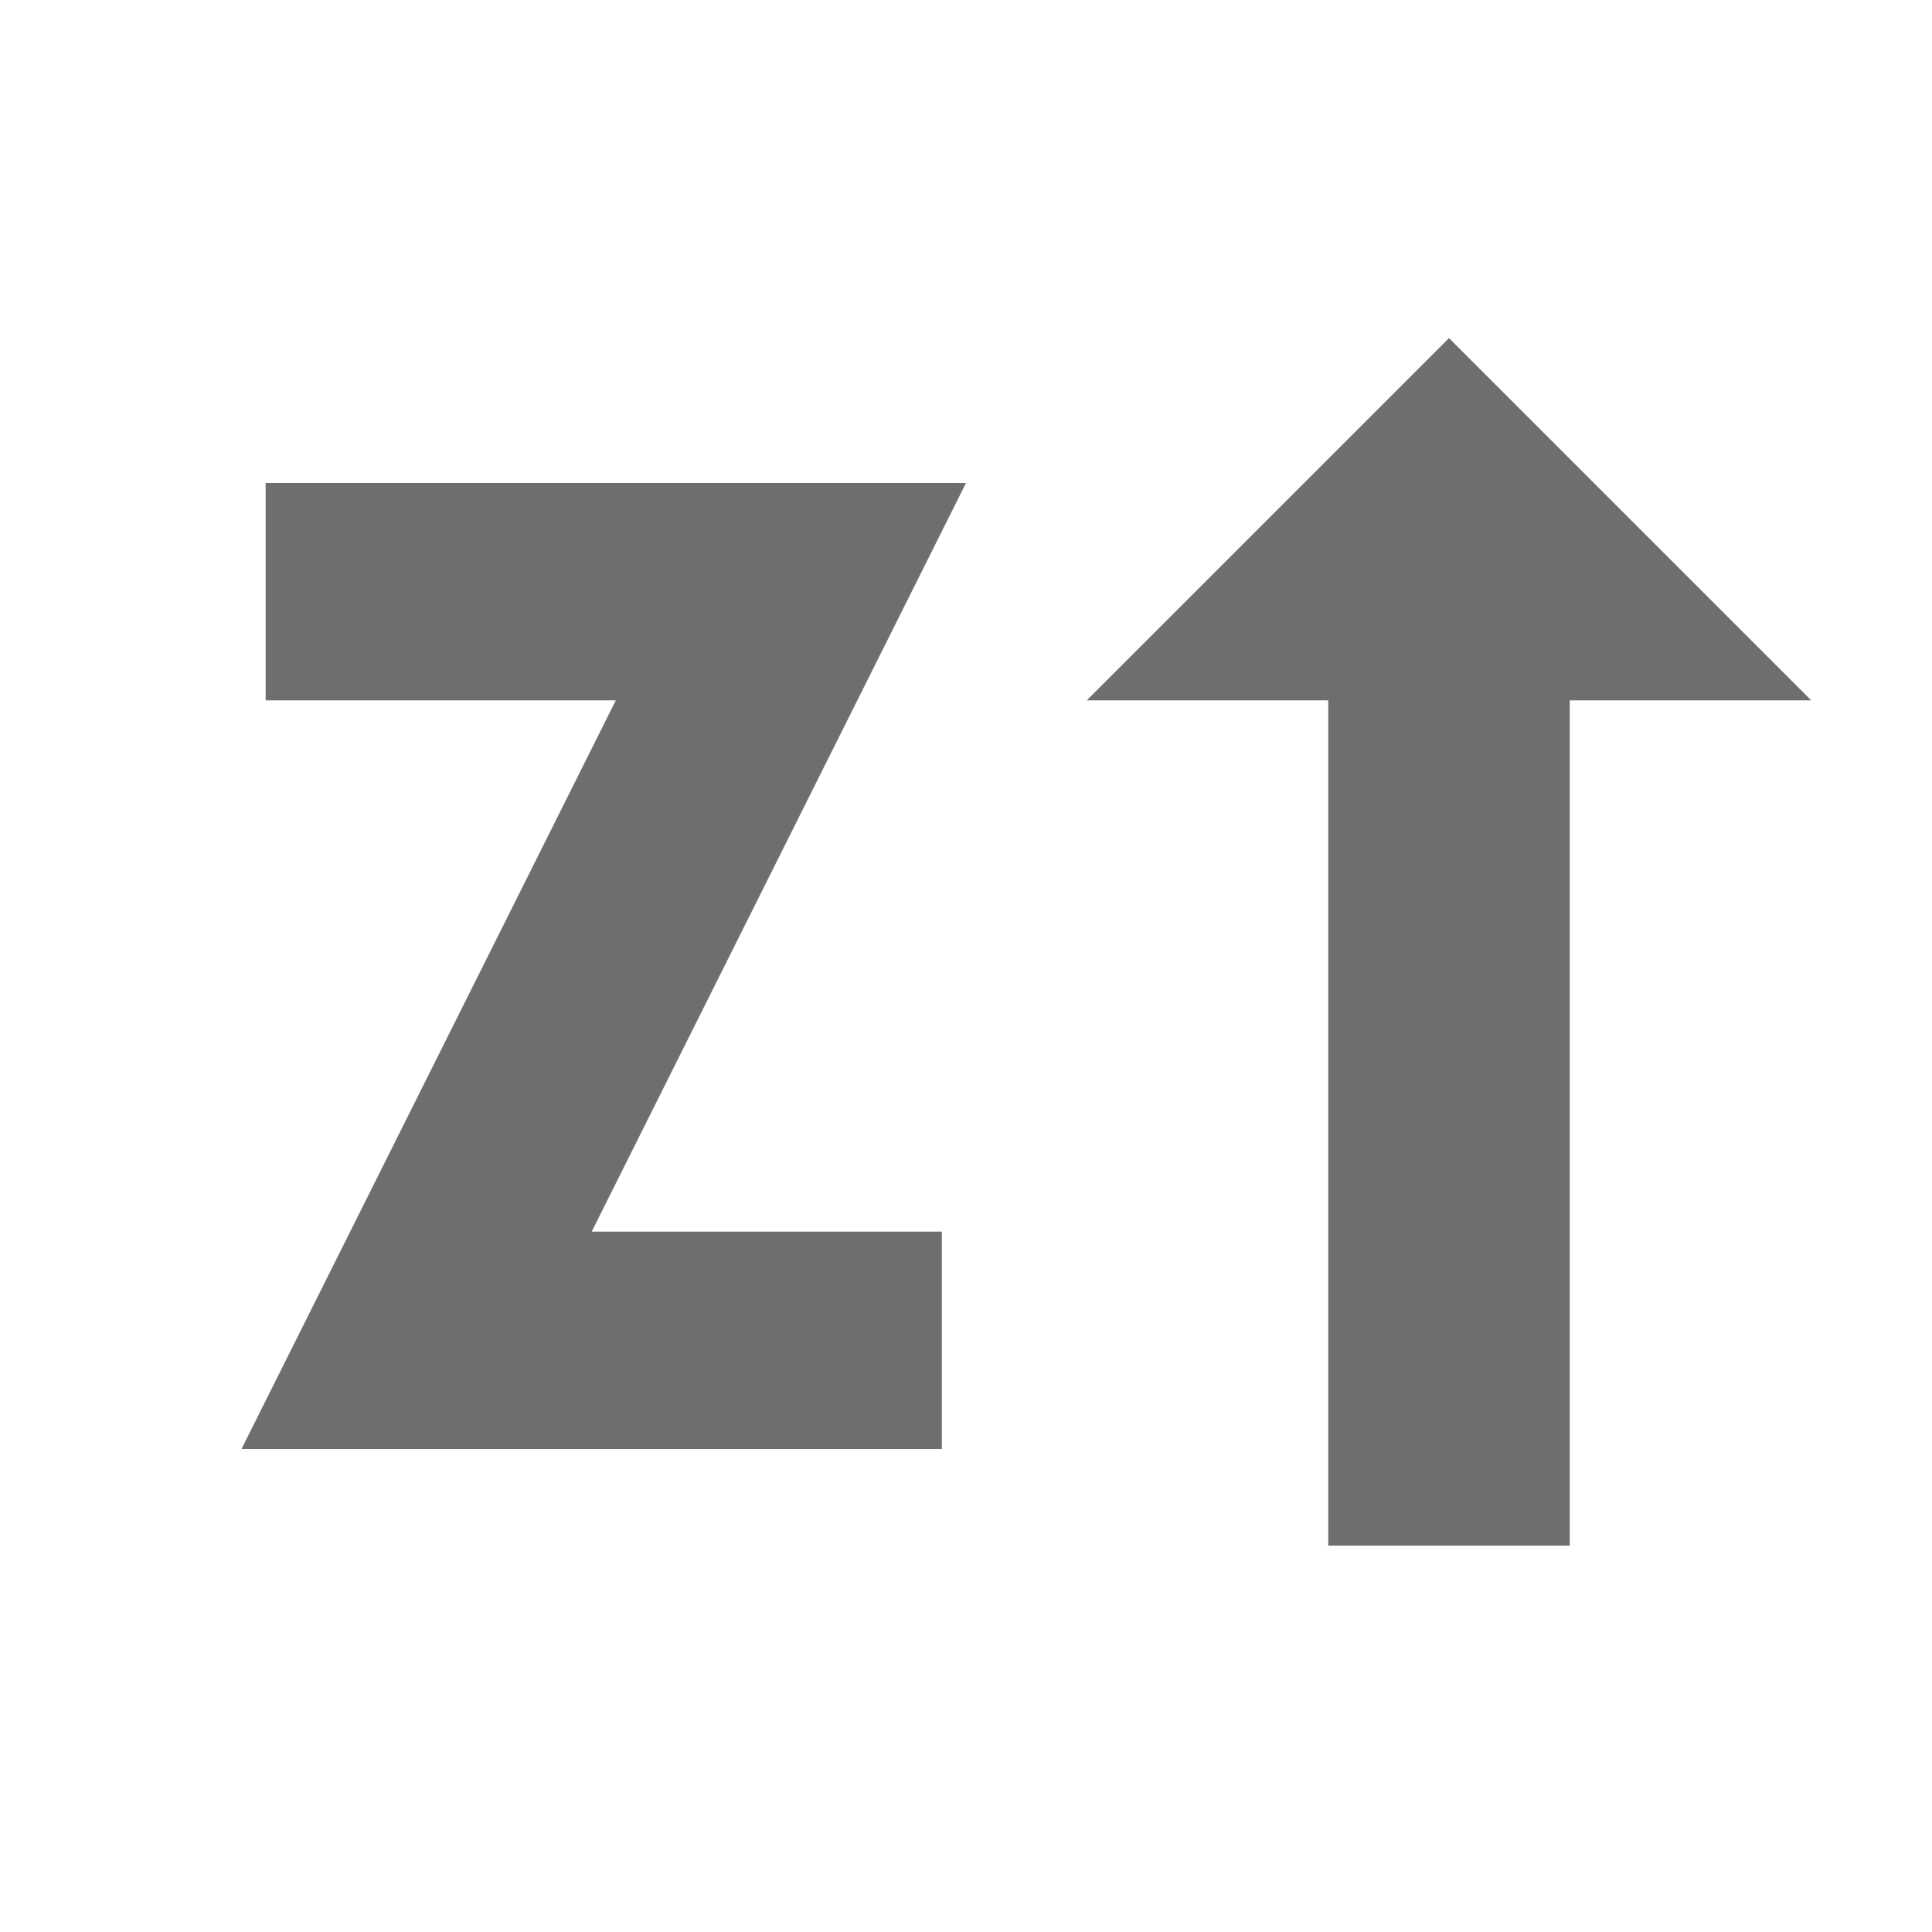
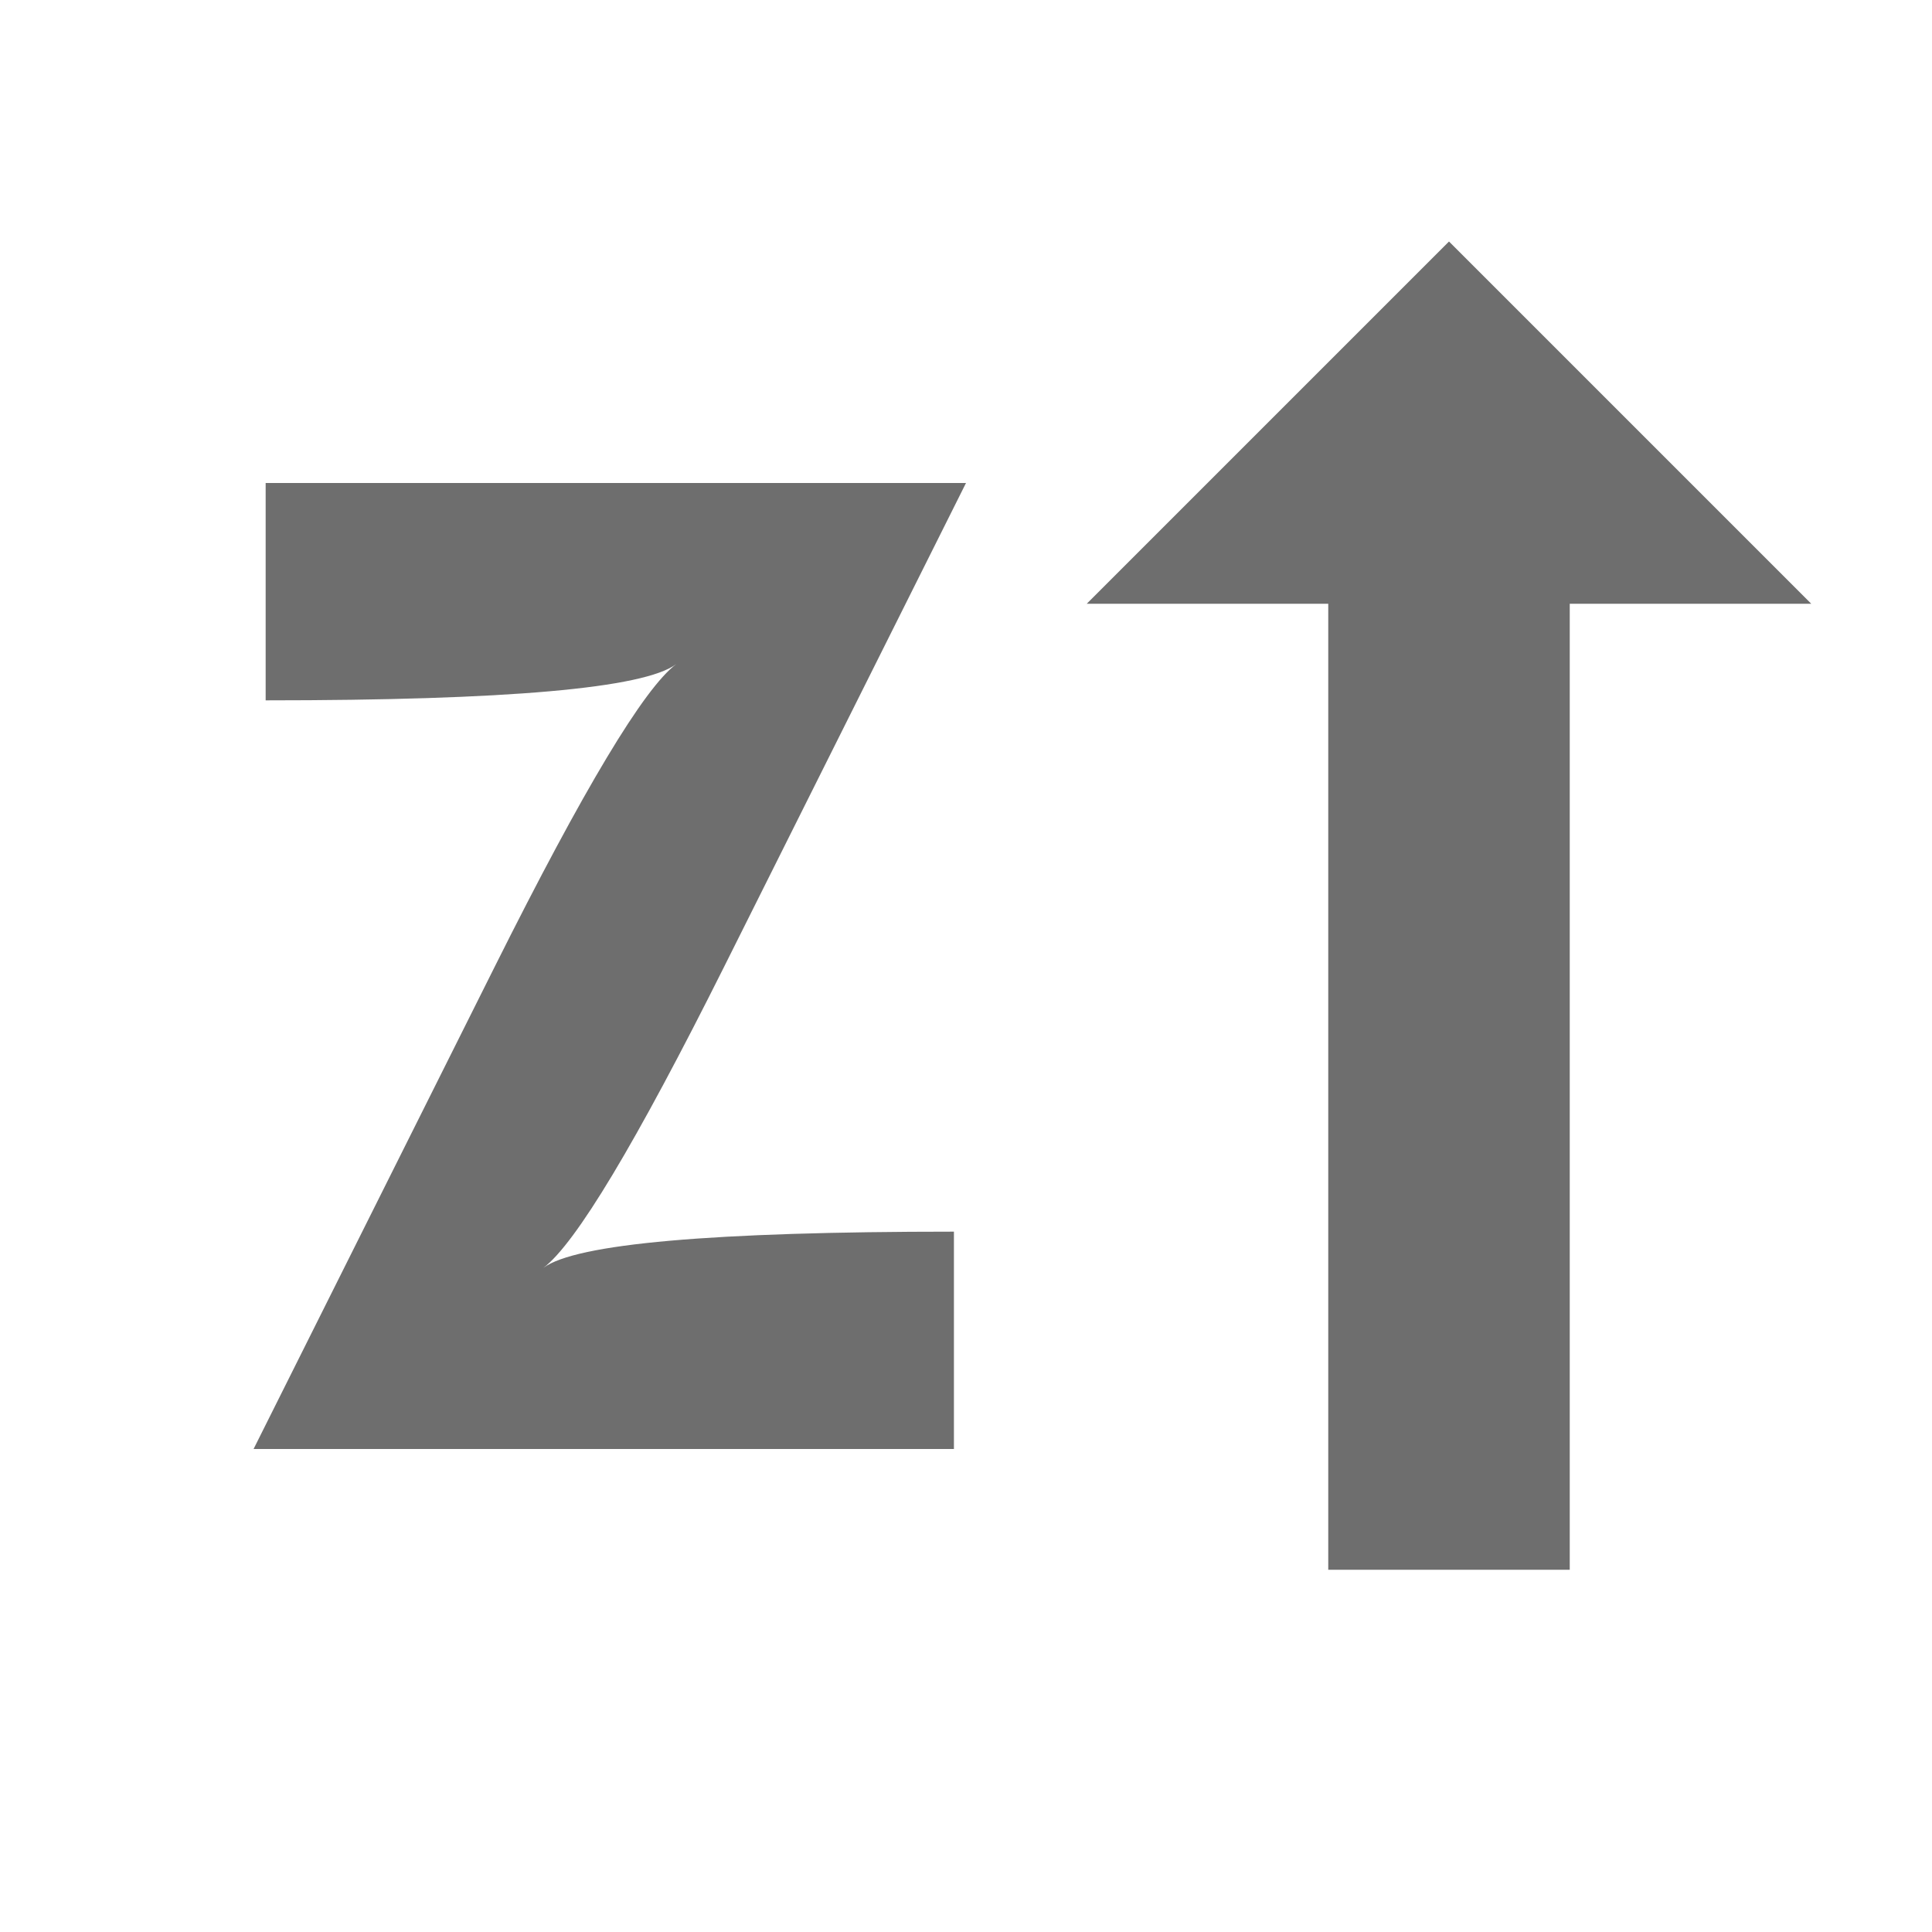
<svg xmlns="http://www.w3.org/2000/svg" width="16" height="16" viewBox="0 0 16 16">
-   <path fill="#6e6e6e" d="m2.2,4 5.8,0 -3.1,6.2 2.9,0 0,1.8 -5.8,0 3.1,-6.2 -2.9,0 0,-1.8 z" />
-   <path fill="#6e6e6e" d="m13,5.8 2,0 -3,-3 -3,3 2,0 v7 h2 v-7 z" />
+   <path fill="#6e6e6e" d="m2.2,4 5.8,0 -2,4 q -1.1,2.2 -1.5,2.5 q 0.4,-0.3 3.4,-0.3 l 0,1.8 -5.8,0 l 2,-4 q 1.1,-2.2 1.5,-2.5 q -0.4,0.3 -3.4,0.3 l 0,-1.8 z" />
+   <path fill="#6e6e6e" d="m13,5 2,0 -3,-3 -3,3 2,0 v8 h2 v-8 z" />
</svg>
